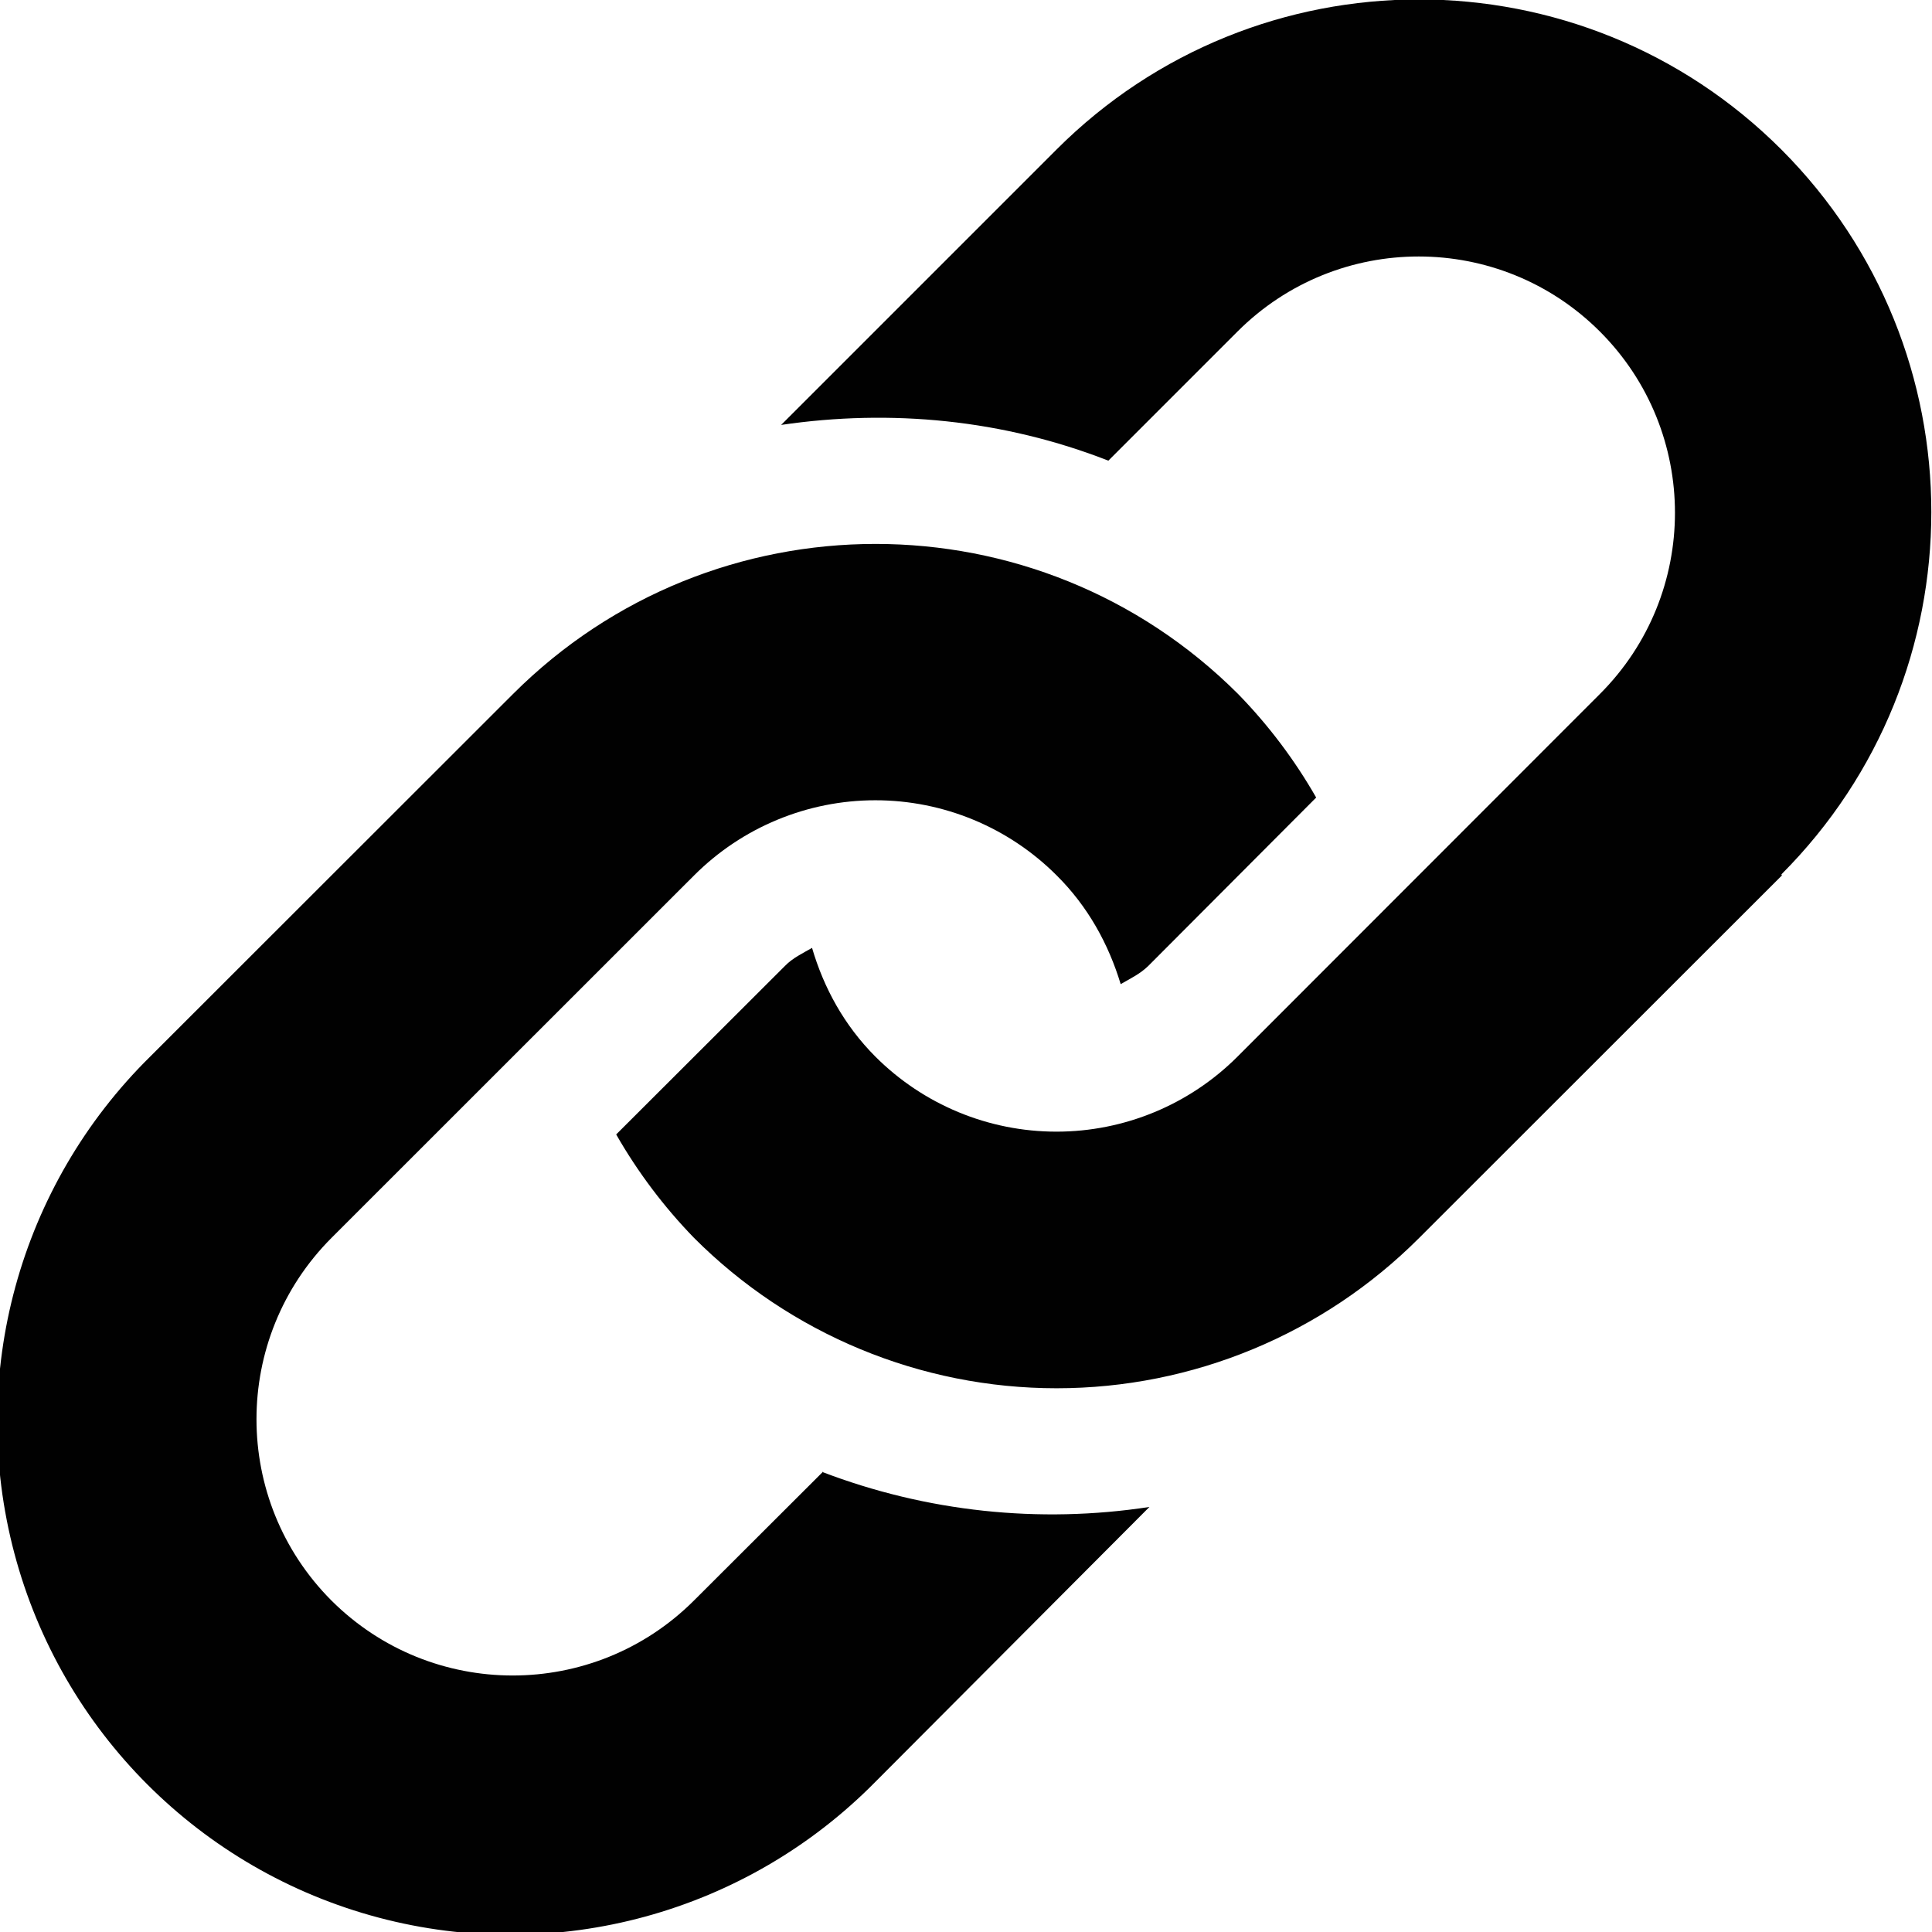
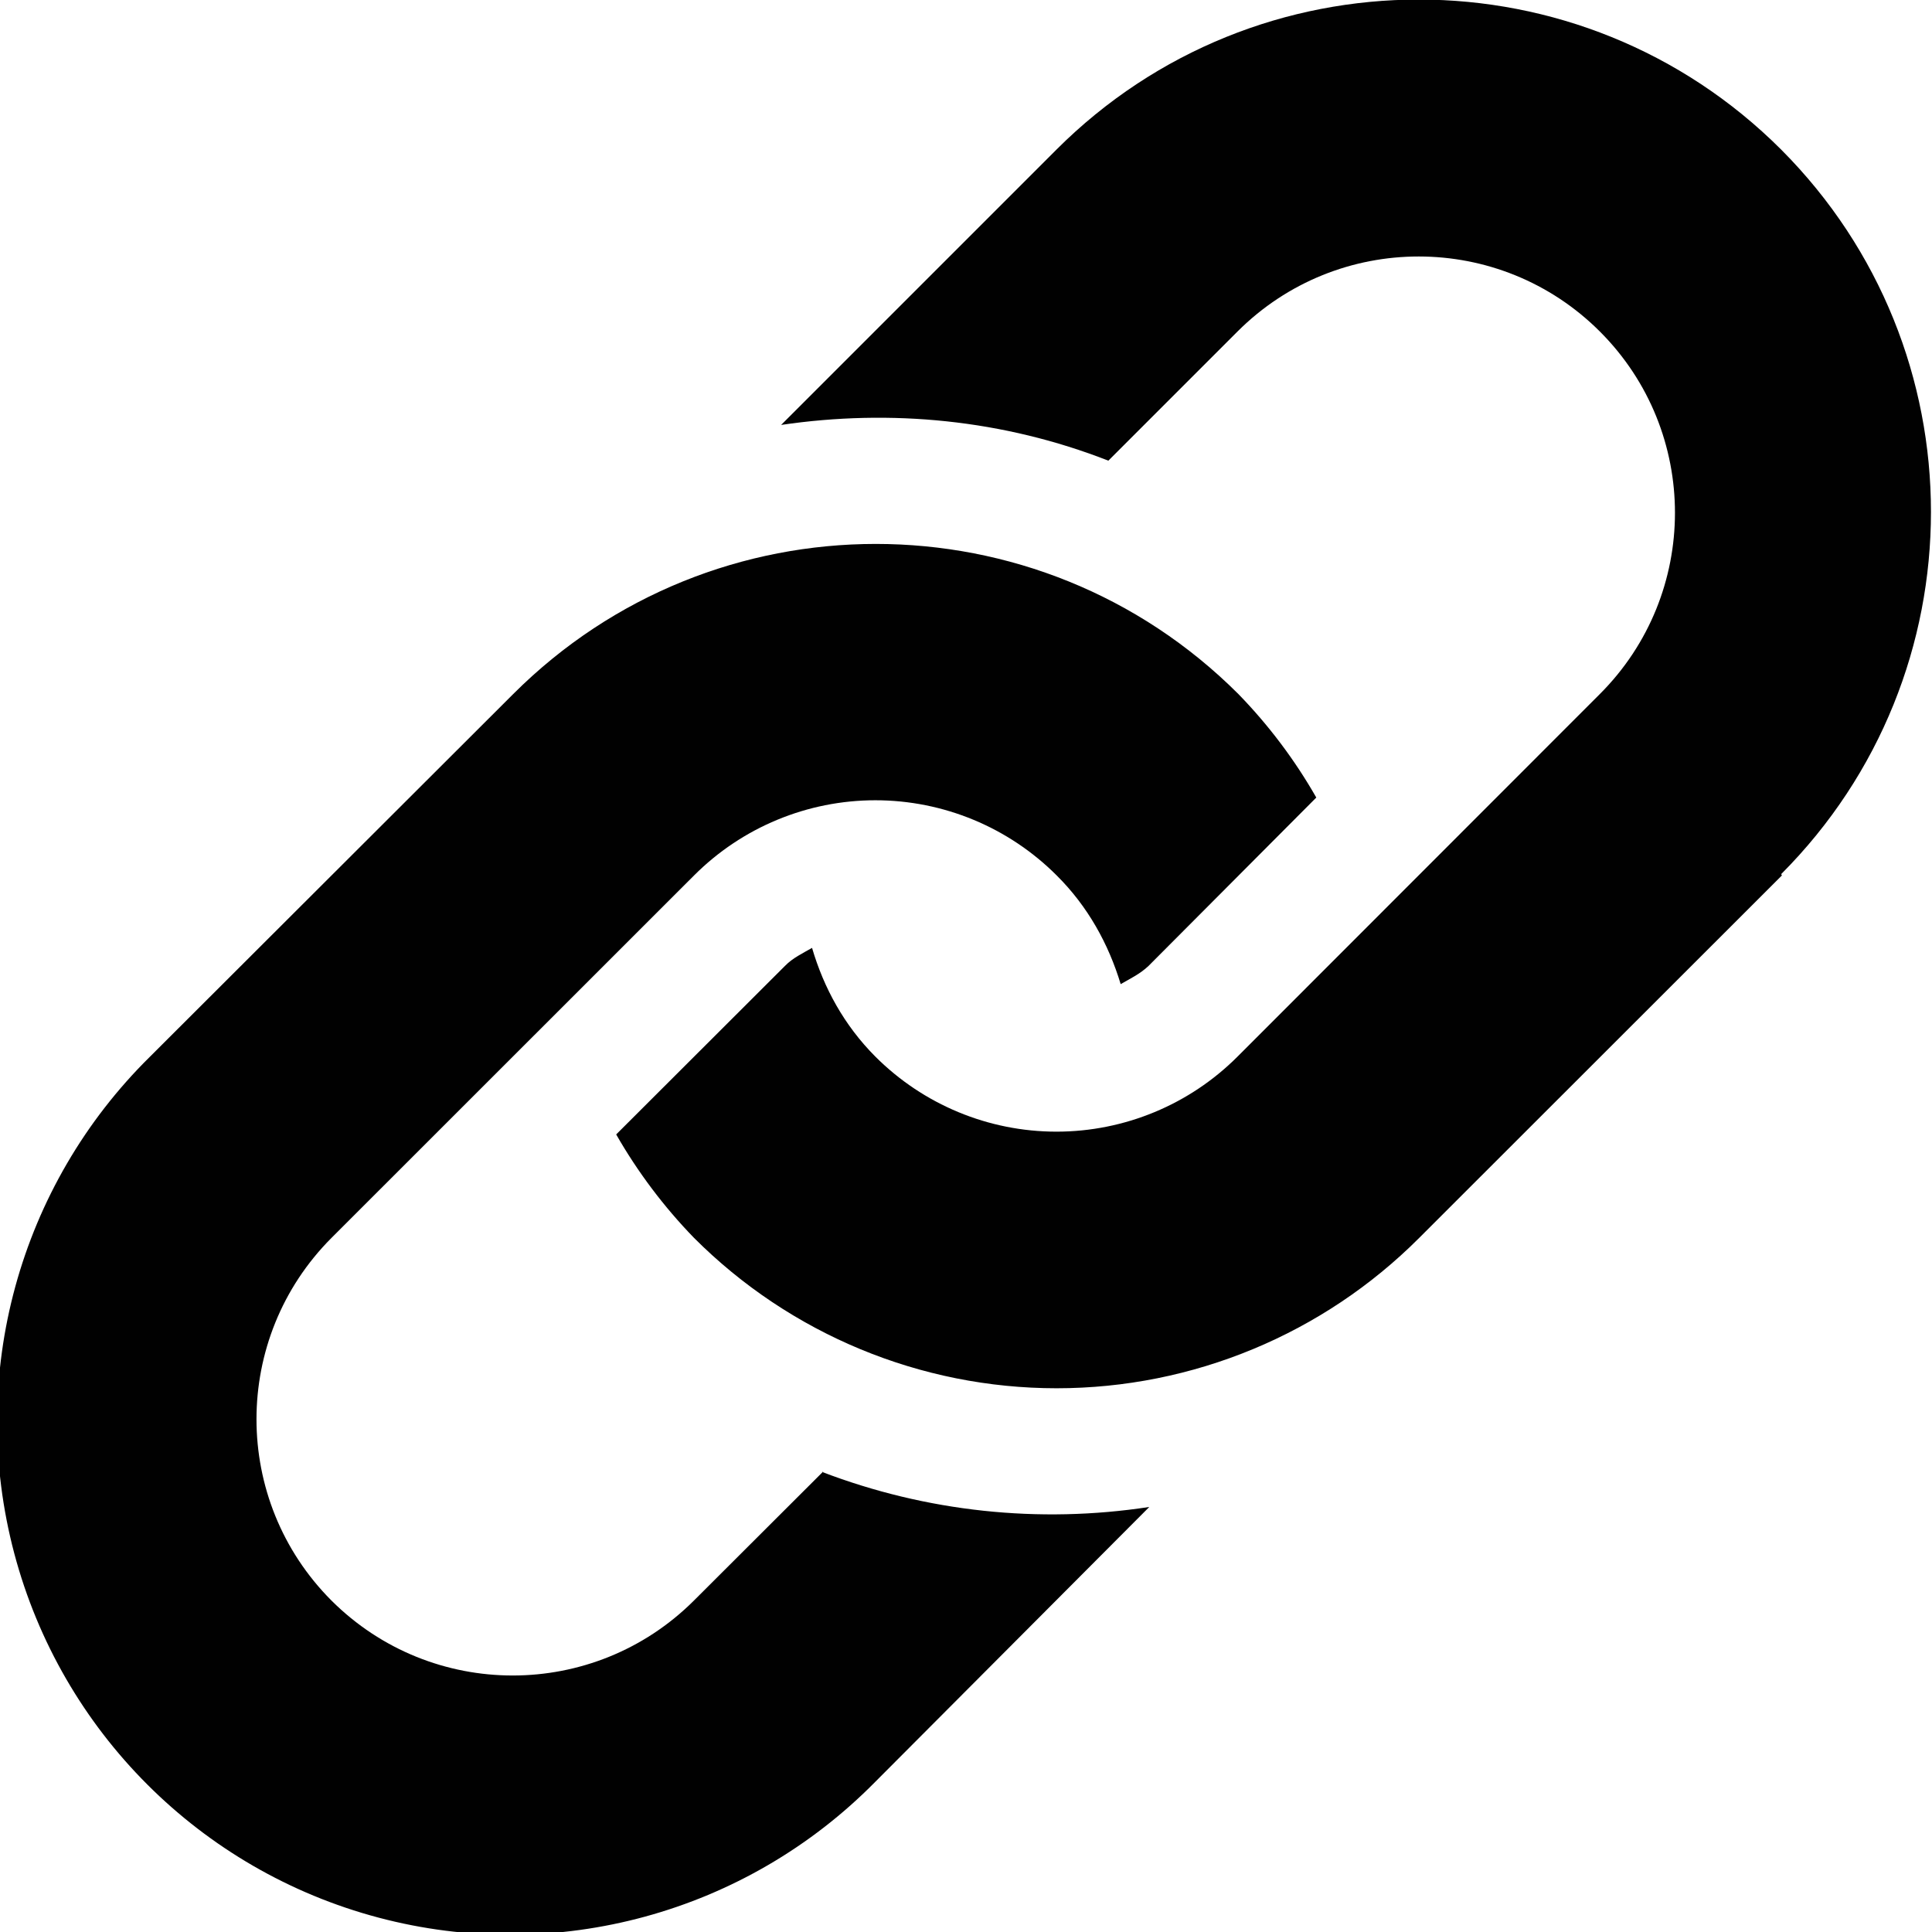
<svg xmlns="http://www.w3.org/2000/svg" class="icon-main icon-link" width="16" height="16" viewBox="0 0 16 16">
  <g class="icon-meta">
        </g>
  <g class="icon-container">
-     <path d="M14.757 7.25l-3.004 3.002a4.243 4.243 0 0 1-6.005 0 4.288 4.288 0 0 1-.645-.857L6.5 8c.065-.067.147-.105.225-.15.097.33.265.64.524.9a2.12 2.12 0 0 0 3 0l3-3.002a2.122 2.122 0 1 0-3-3.003l-1.07 1.07c-.87-.34-1.8-.43-2.71-.296l2.28-2.28a4.245 4.245 0 0 1 6.004 0 4.248 4.248 0 0 1 0 6.002zm-7.94 4.937l-1.07 1.068a2.125 2.125 0 0 1-3.002 0 2.126 2.126 0 0 1 0-3.003L5.748 7.25a2.122 2.122 0 0 1 3.003 0c.26.258.43.57.53.9.08-.046.16-.084.228-.15L10.9 6.605a4.25 4.25 0 0 0-.646-.857 4.248 4.248 0 0 0-6.006 0L1.244 8.75a4.247 4.247 0 1 0 6.005 6.007l2.27-2.277a5.326 5.326 0 0 1-2.71-.29z" fill="#010101" fill-rule="evenodd" />
+     <path d="M14.757 7.25l-3.004 3.002a4.243 4.243 0 0 1-6.005 0 4.288 4.288 0 0 1-.645-.857L6.5 8c.065-.067.147-.105.225-.15.097.33.265.64.524.9a2.12 2.12 0 0 0 3 0l3-3.002a2.122 2.122 0 1 0-3-3.003l-1.07 1.07c-.87-.34-1.8-.43-2.71-.296l2.28-2.28a4.245 4.245 0 0 1 6.002 0 4.248 4.248 0 0 1 0 6zm-7.94 4.937l-1.07 1.068a2.125 2.125 0 0 1-3.002 0 2.126 2.126 0 0 1 0-3.003L5.748 7.25a2.122 2.122 0 0 1 3.003 0c.26.258.43.57.53.9.08-.046.16-.084.23-.15l1.39-1.395a4.25 4.25 0 0 0-.645-.857 4.248 4.248 0 0 0-6.006 0L1.243 8.75a4.247 4.247 0 1 0 6.005 6.007l2.27-2.277a5.326 5.326 0 0 1-2.71-.29z" fill="#010101" fill-rule="evenodd" />
  </g>
</svg>
